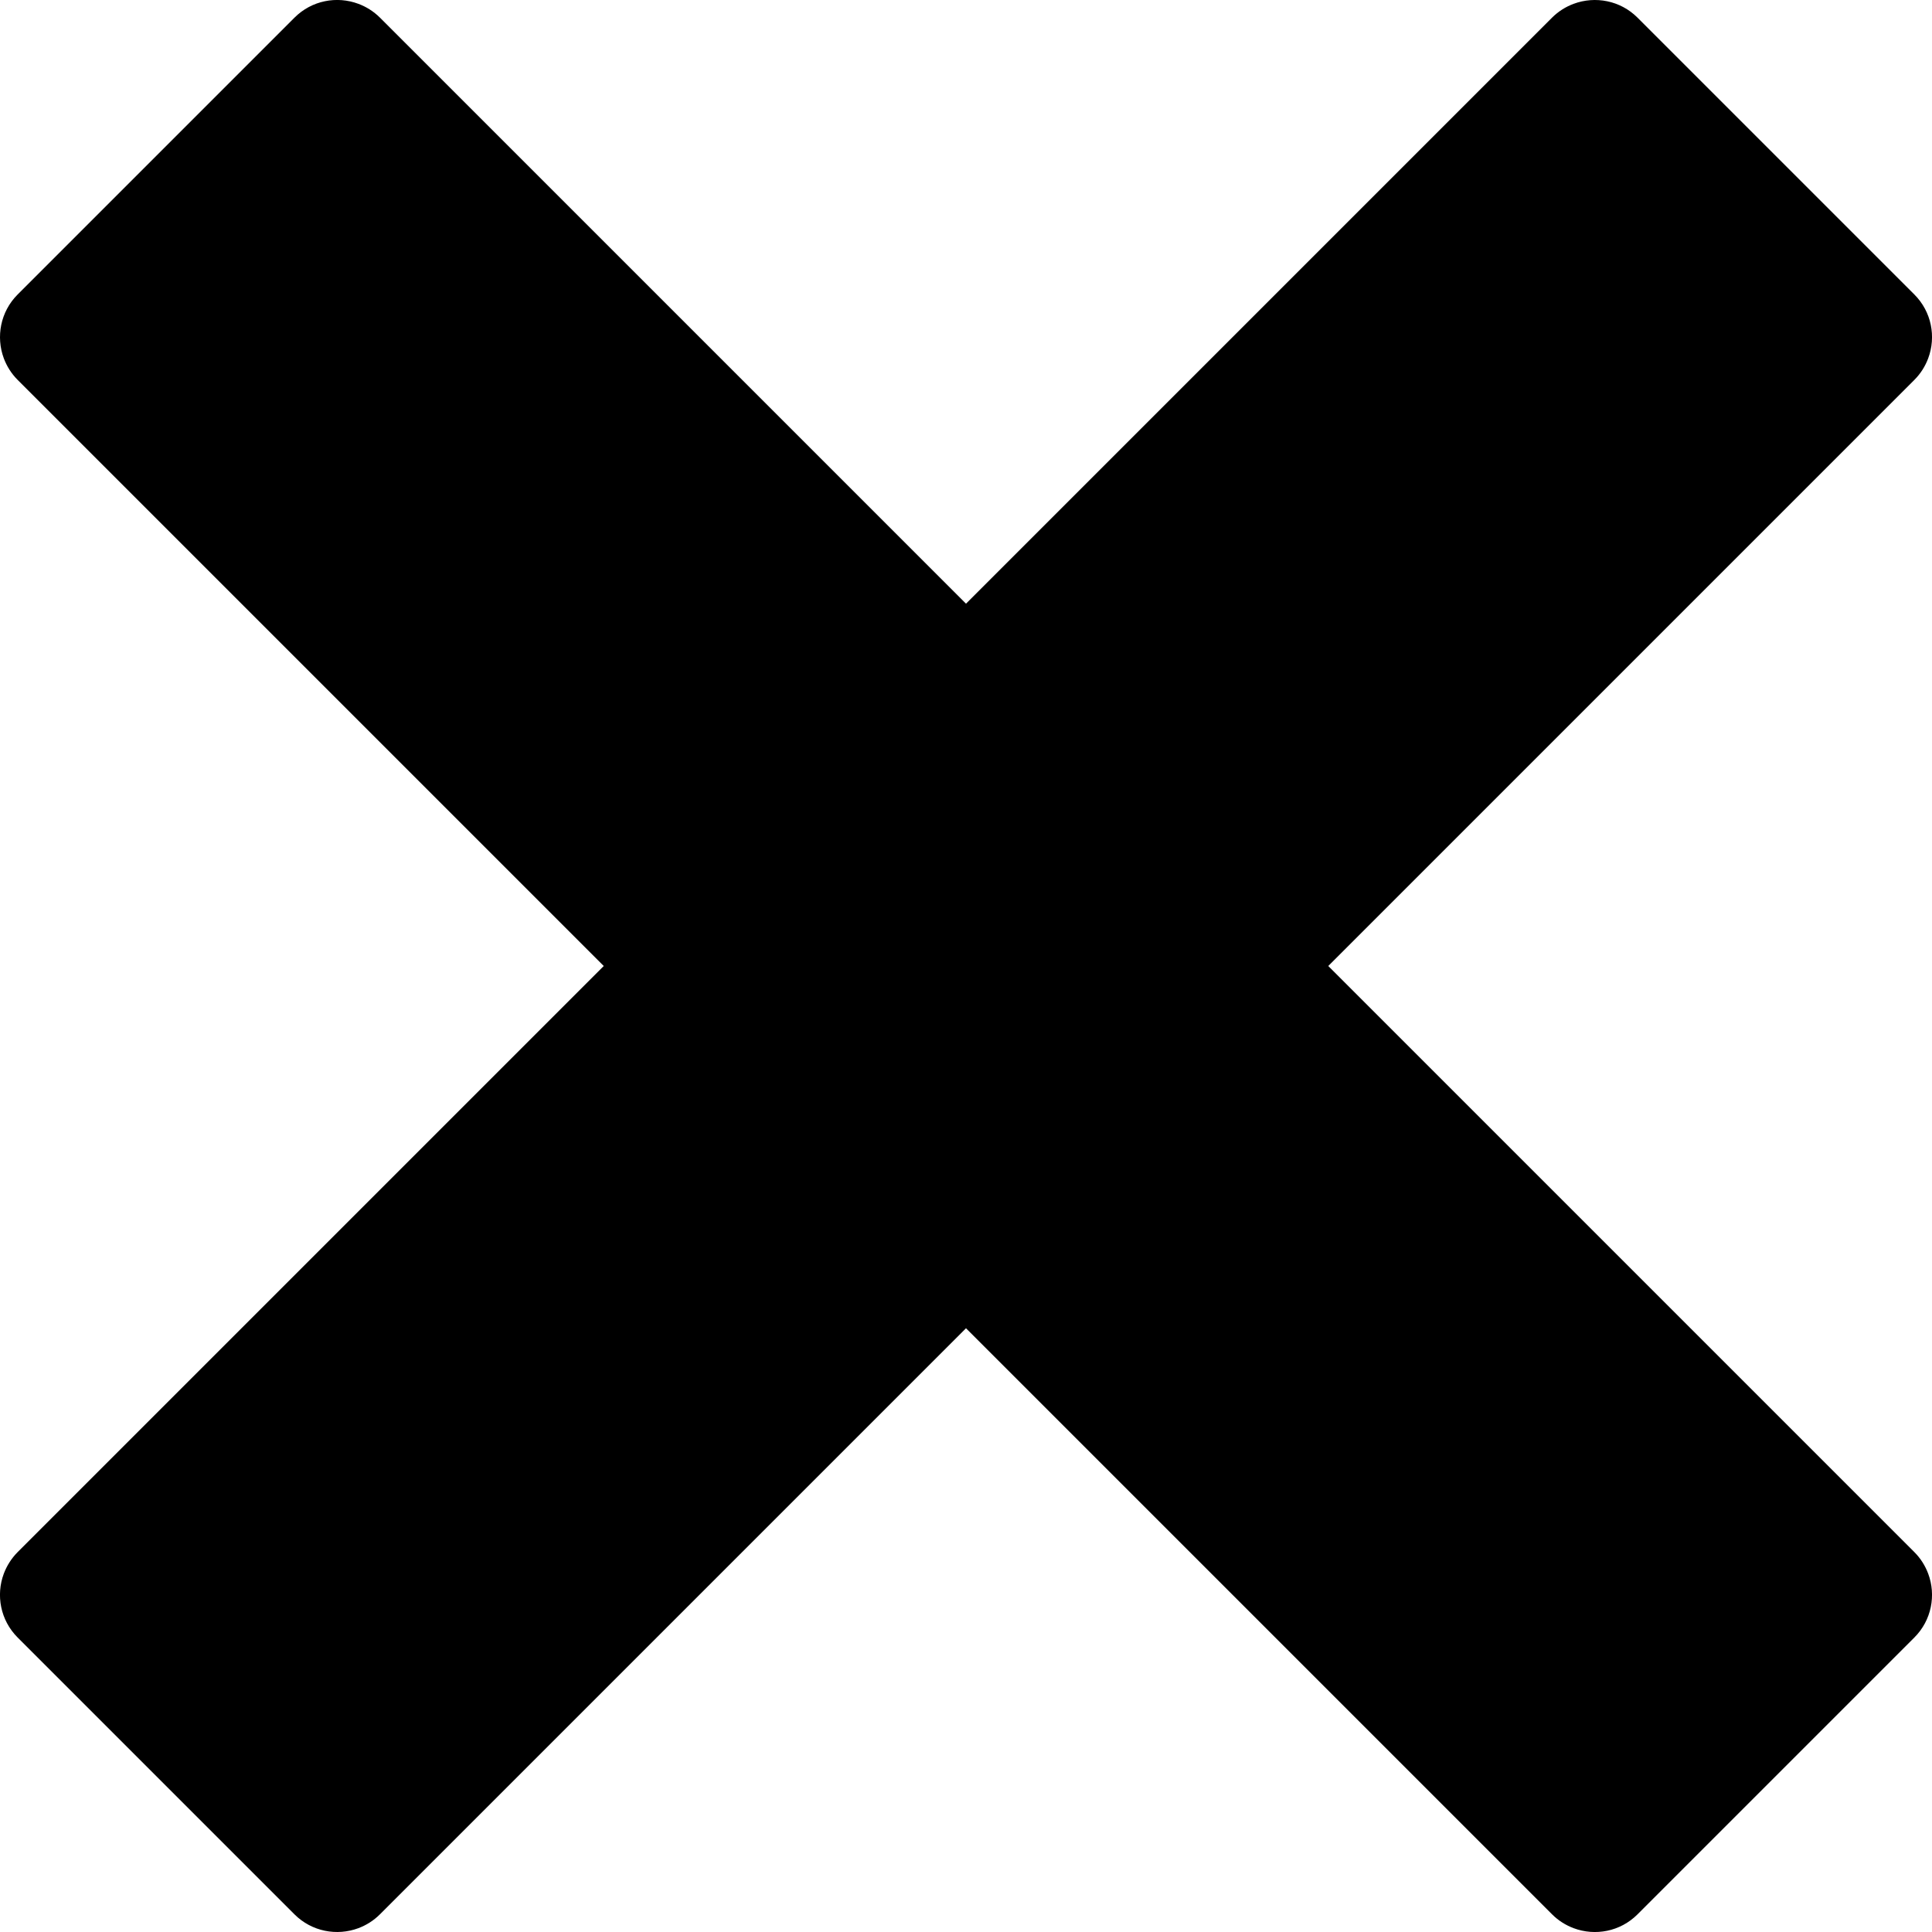
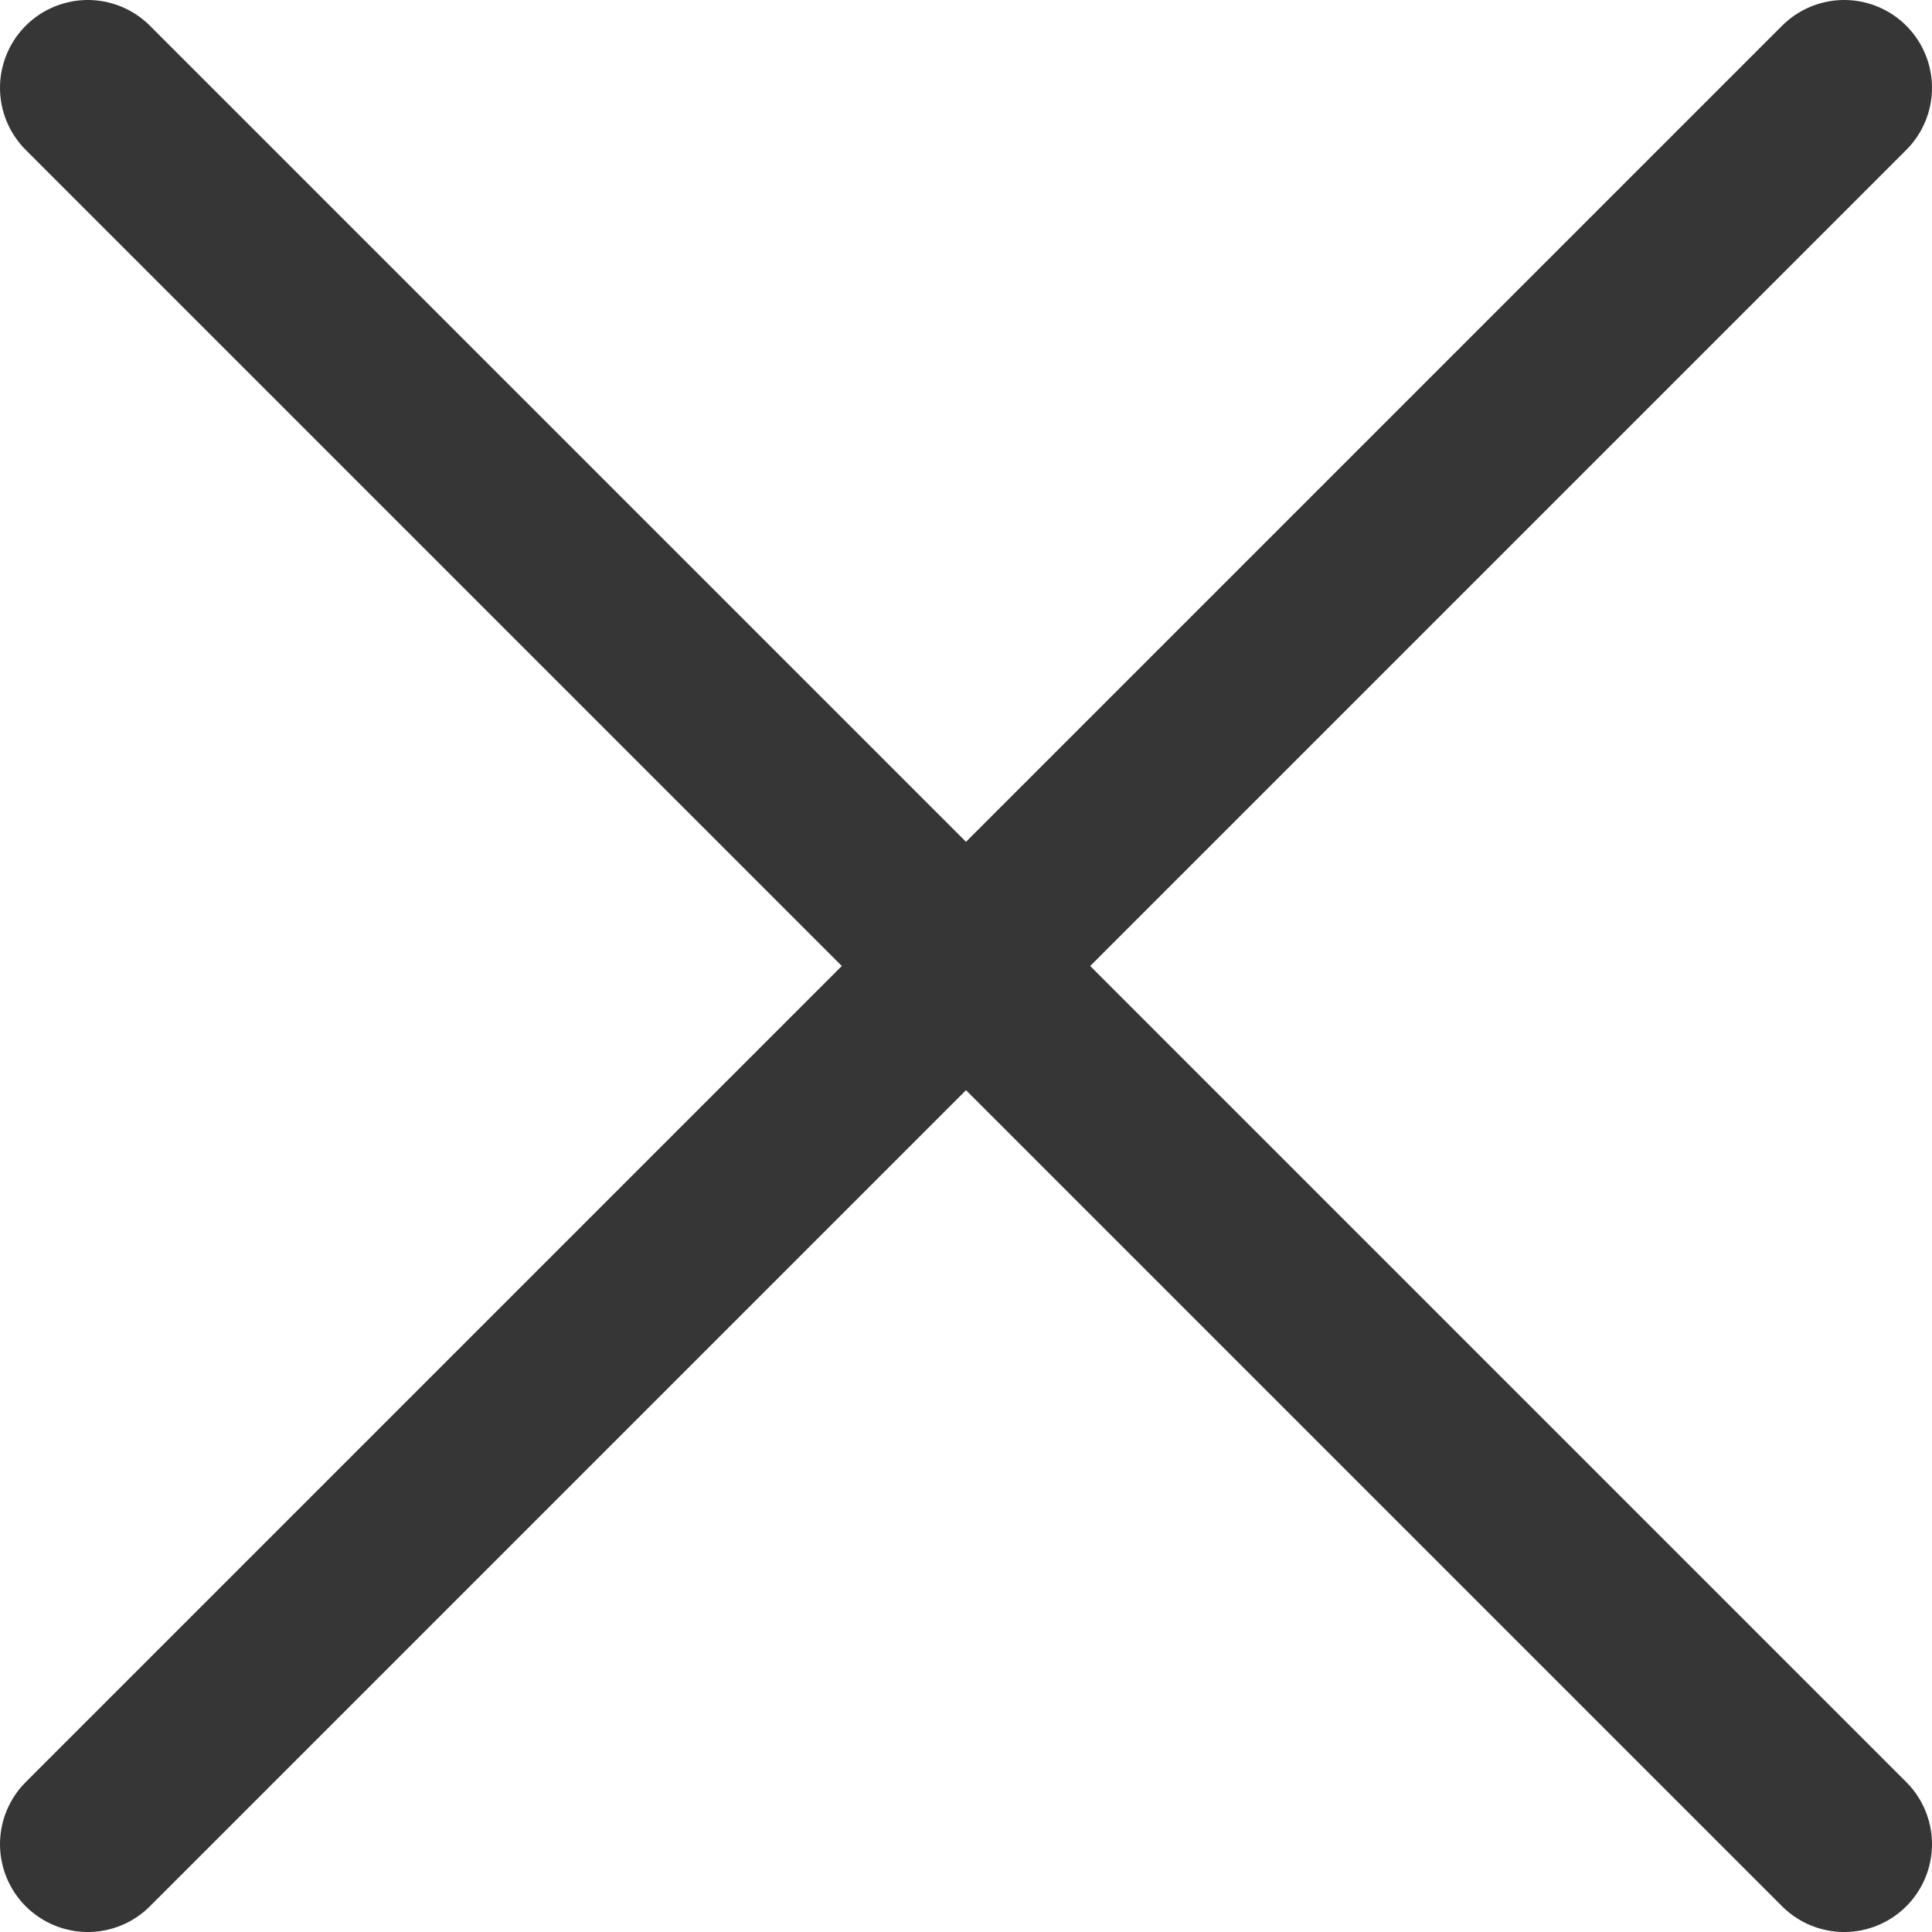
- <svg xmlns="http://www.w3.org/2000/svg" version="1.1" width="32" height="32" viewBox="0 0 32 32">
-   <path d="M31.708 25.708c-0-0-0-0-0-0l-9.708-9.708 9.708-9.708c0-0 0-0 0-0 0.105-0.105 0.18-0.227 0.229-0.357 0.133-0.356 0.057-0.771-0.229-1.057l-4.586-4.586c-0.286-0.286-0.702-0.361-1.057-0.229-0.13 0.048-0.252 0.124-0.357 0.228 0 0-0 0-0 0l-9.708 9.708-9.708-9.708c-0-0-0-0-0-0-0.105-0.104-0.227-0.18-0.357-0.228-0.356-0.133-0.771-0.057-1.057 0.229l-4.586 4.586c-0.286 0.286-0.361 0.702-0.229 1.057 0.049 0.13 0.124 0.252 0.229 0.357 0 0 0 0 0 0l9.708 9.708-9.708 9.708c-0 0-0 0-0 0-0.104 0.105-0.18 0.227-0.229 0.357-0.133 0.355-0.057 0.771 0.229 1.057l4.586 4.586c0.286 0.286 0.702 0.361 1.057 0.229 0.13-0.049 0.252-0.124 0.357-0.229 0-0 0-0 0-0l9.708-9.708 9.708 9.708c0 0 0 0 0 0 0.105 0.105 0.227 0.18 0.357 0.229 0.356 0.133 0.771 0.057 1.057-0.229l4.586-4.586c0.286-0.286 0.362-0.702 0.229-1.057-0.049-0.13-0.124-0.252-0.229-0.357z" />
+ <svg xmlns="http://www.w3.org/2000/svg" width="22" height="22" viewBox="0 0 22 22" fill="none">
+   <path d="M1 1L21 21" stroke="#363636" stroke-width="2" stroke-linecap="round" />
+   <path d="M21 1L1 21" stroke="#363636" stroke-width="2" stroke-linecap="round" />
</svg>
